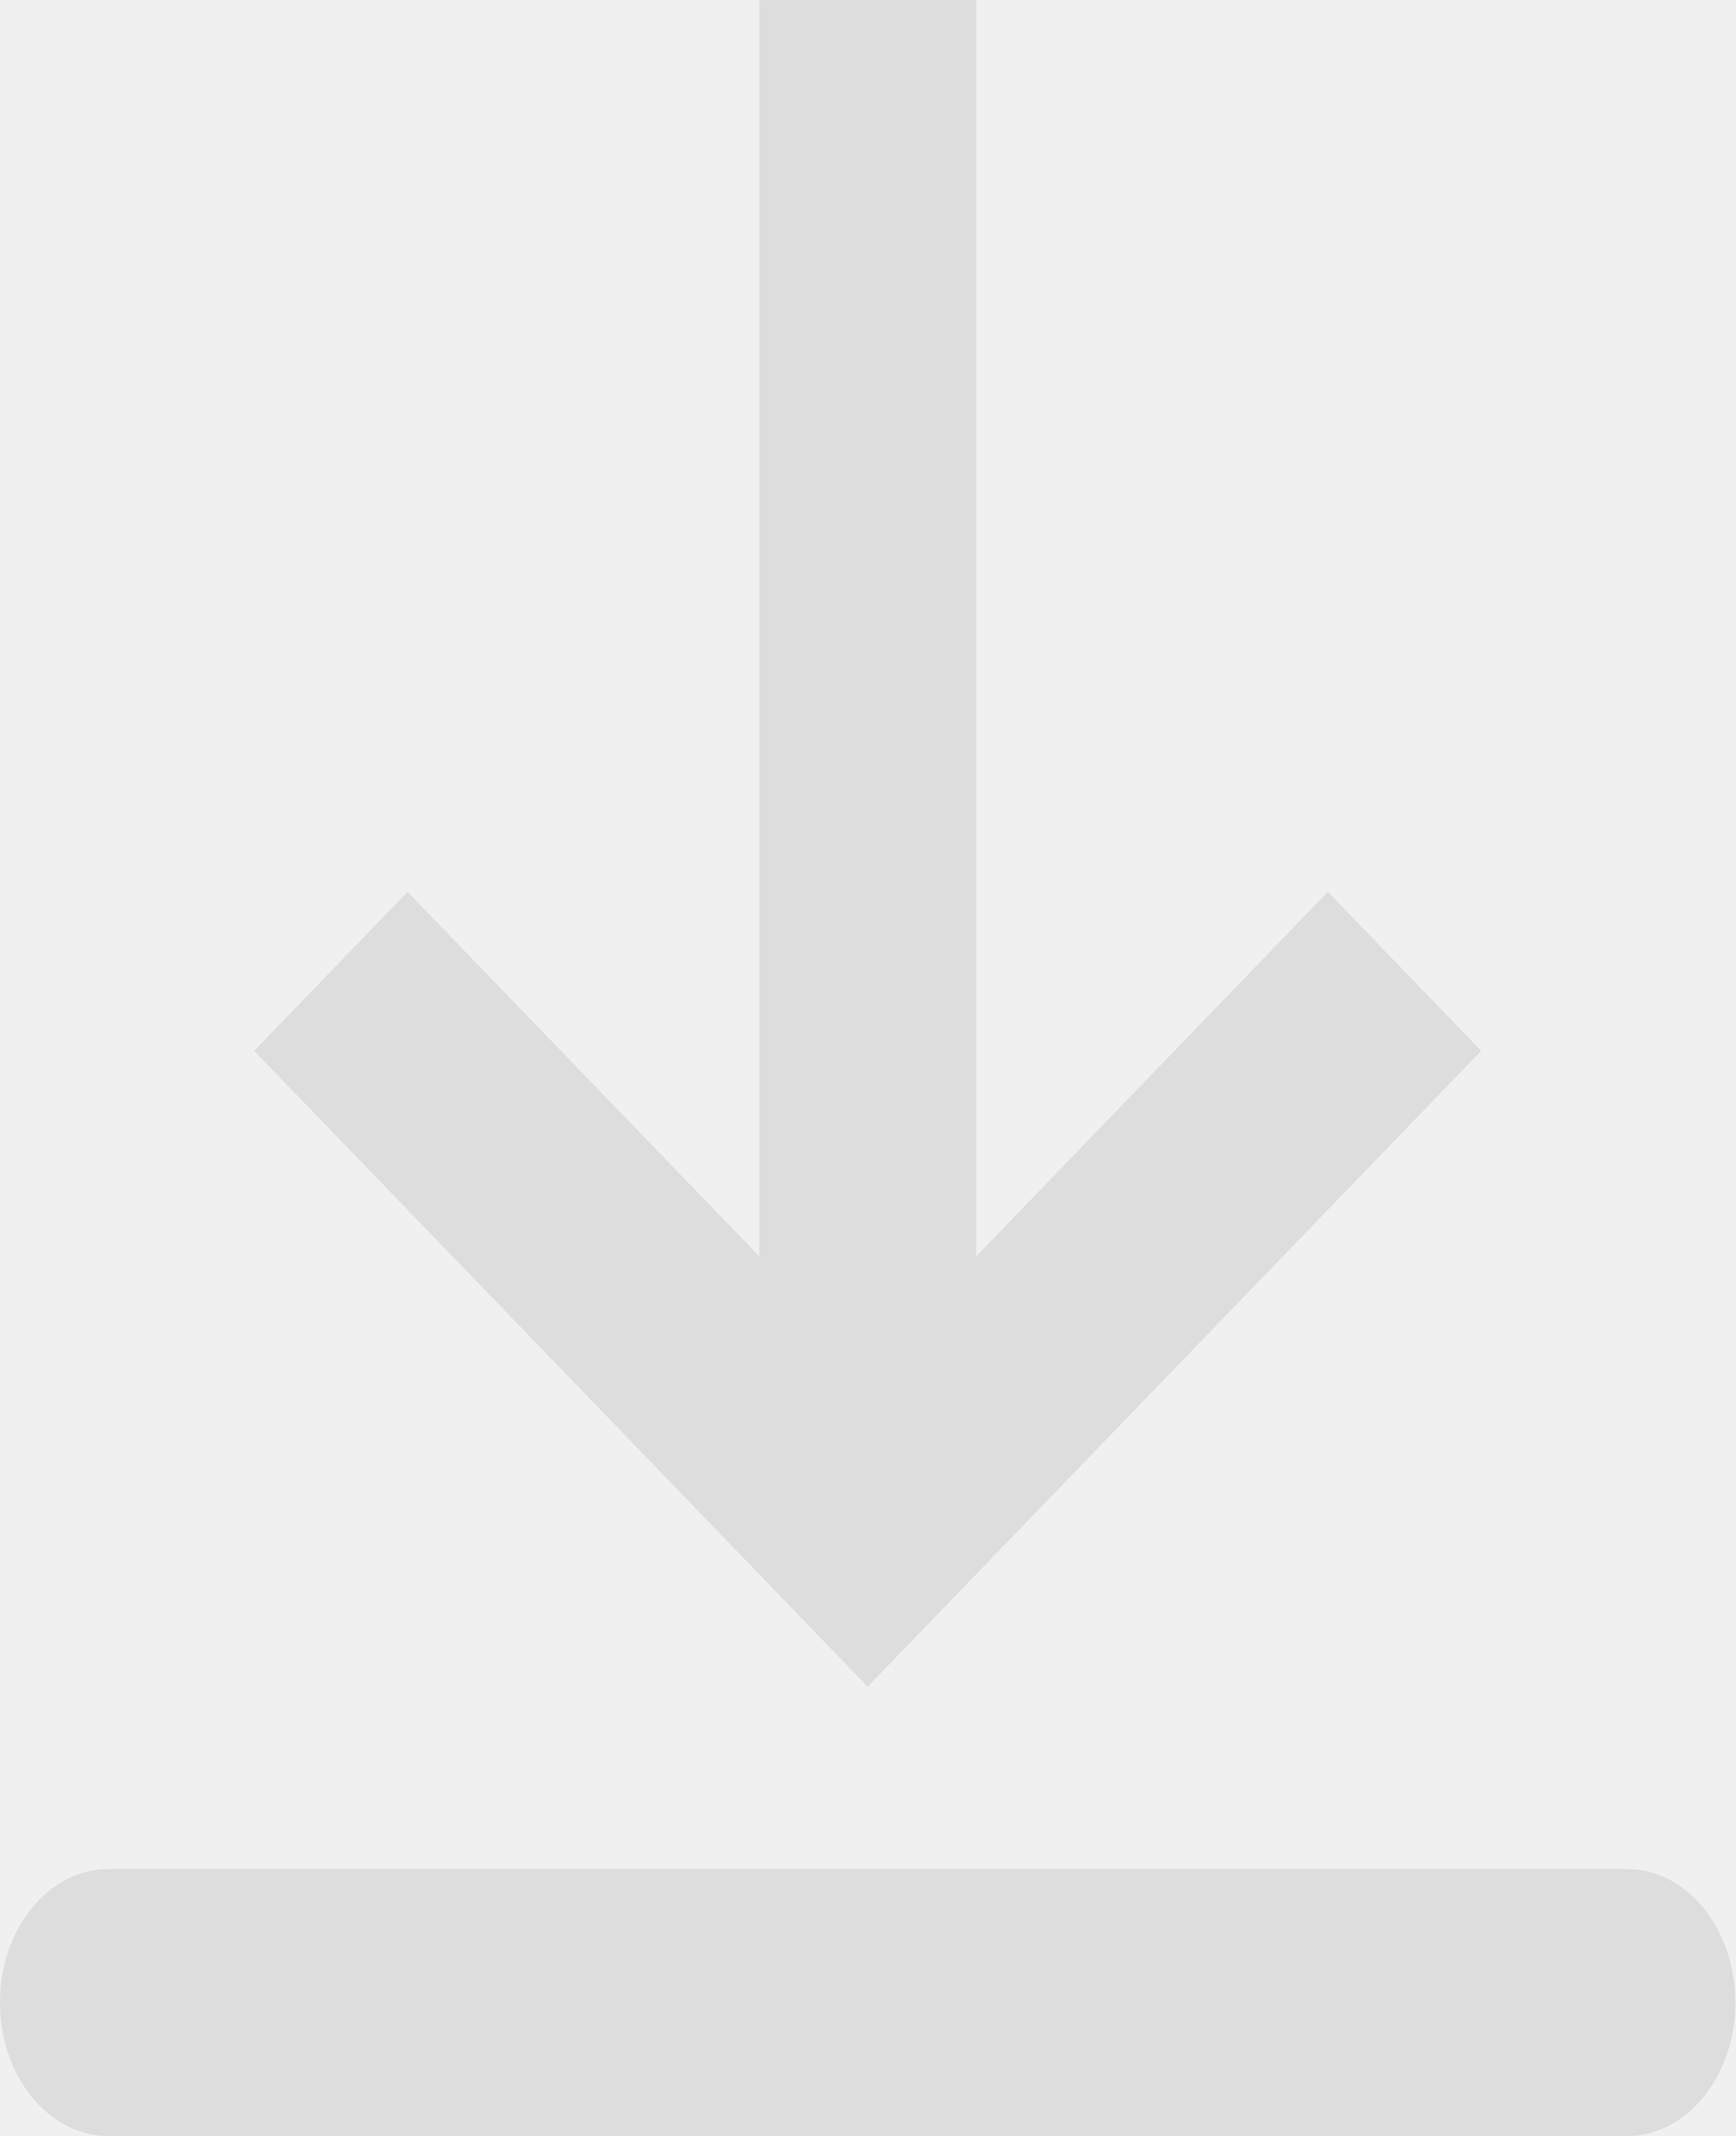
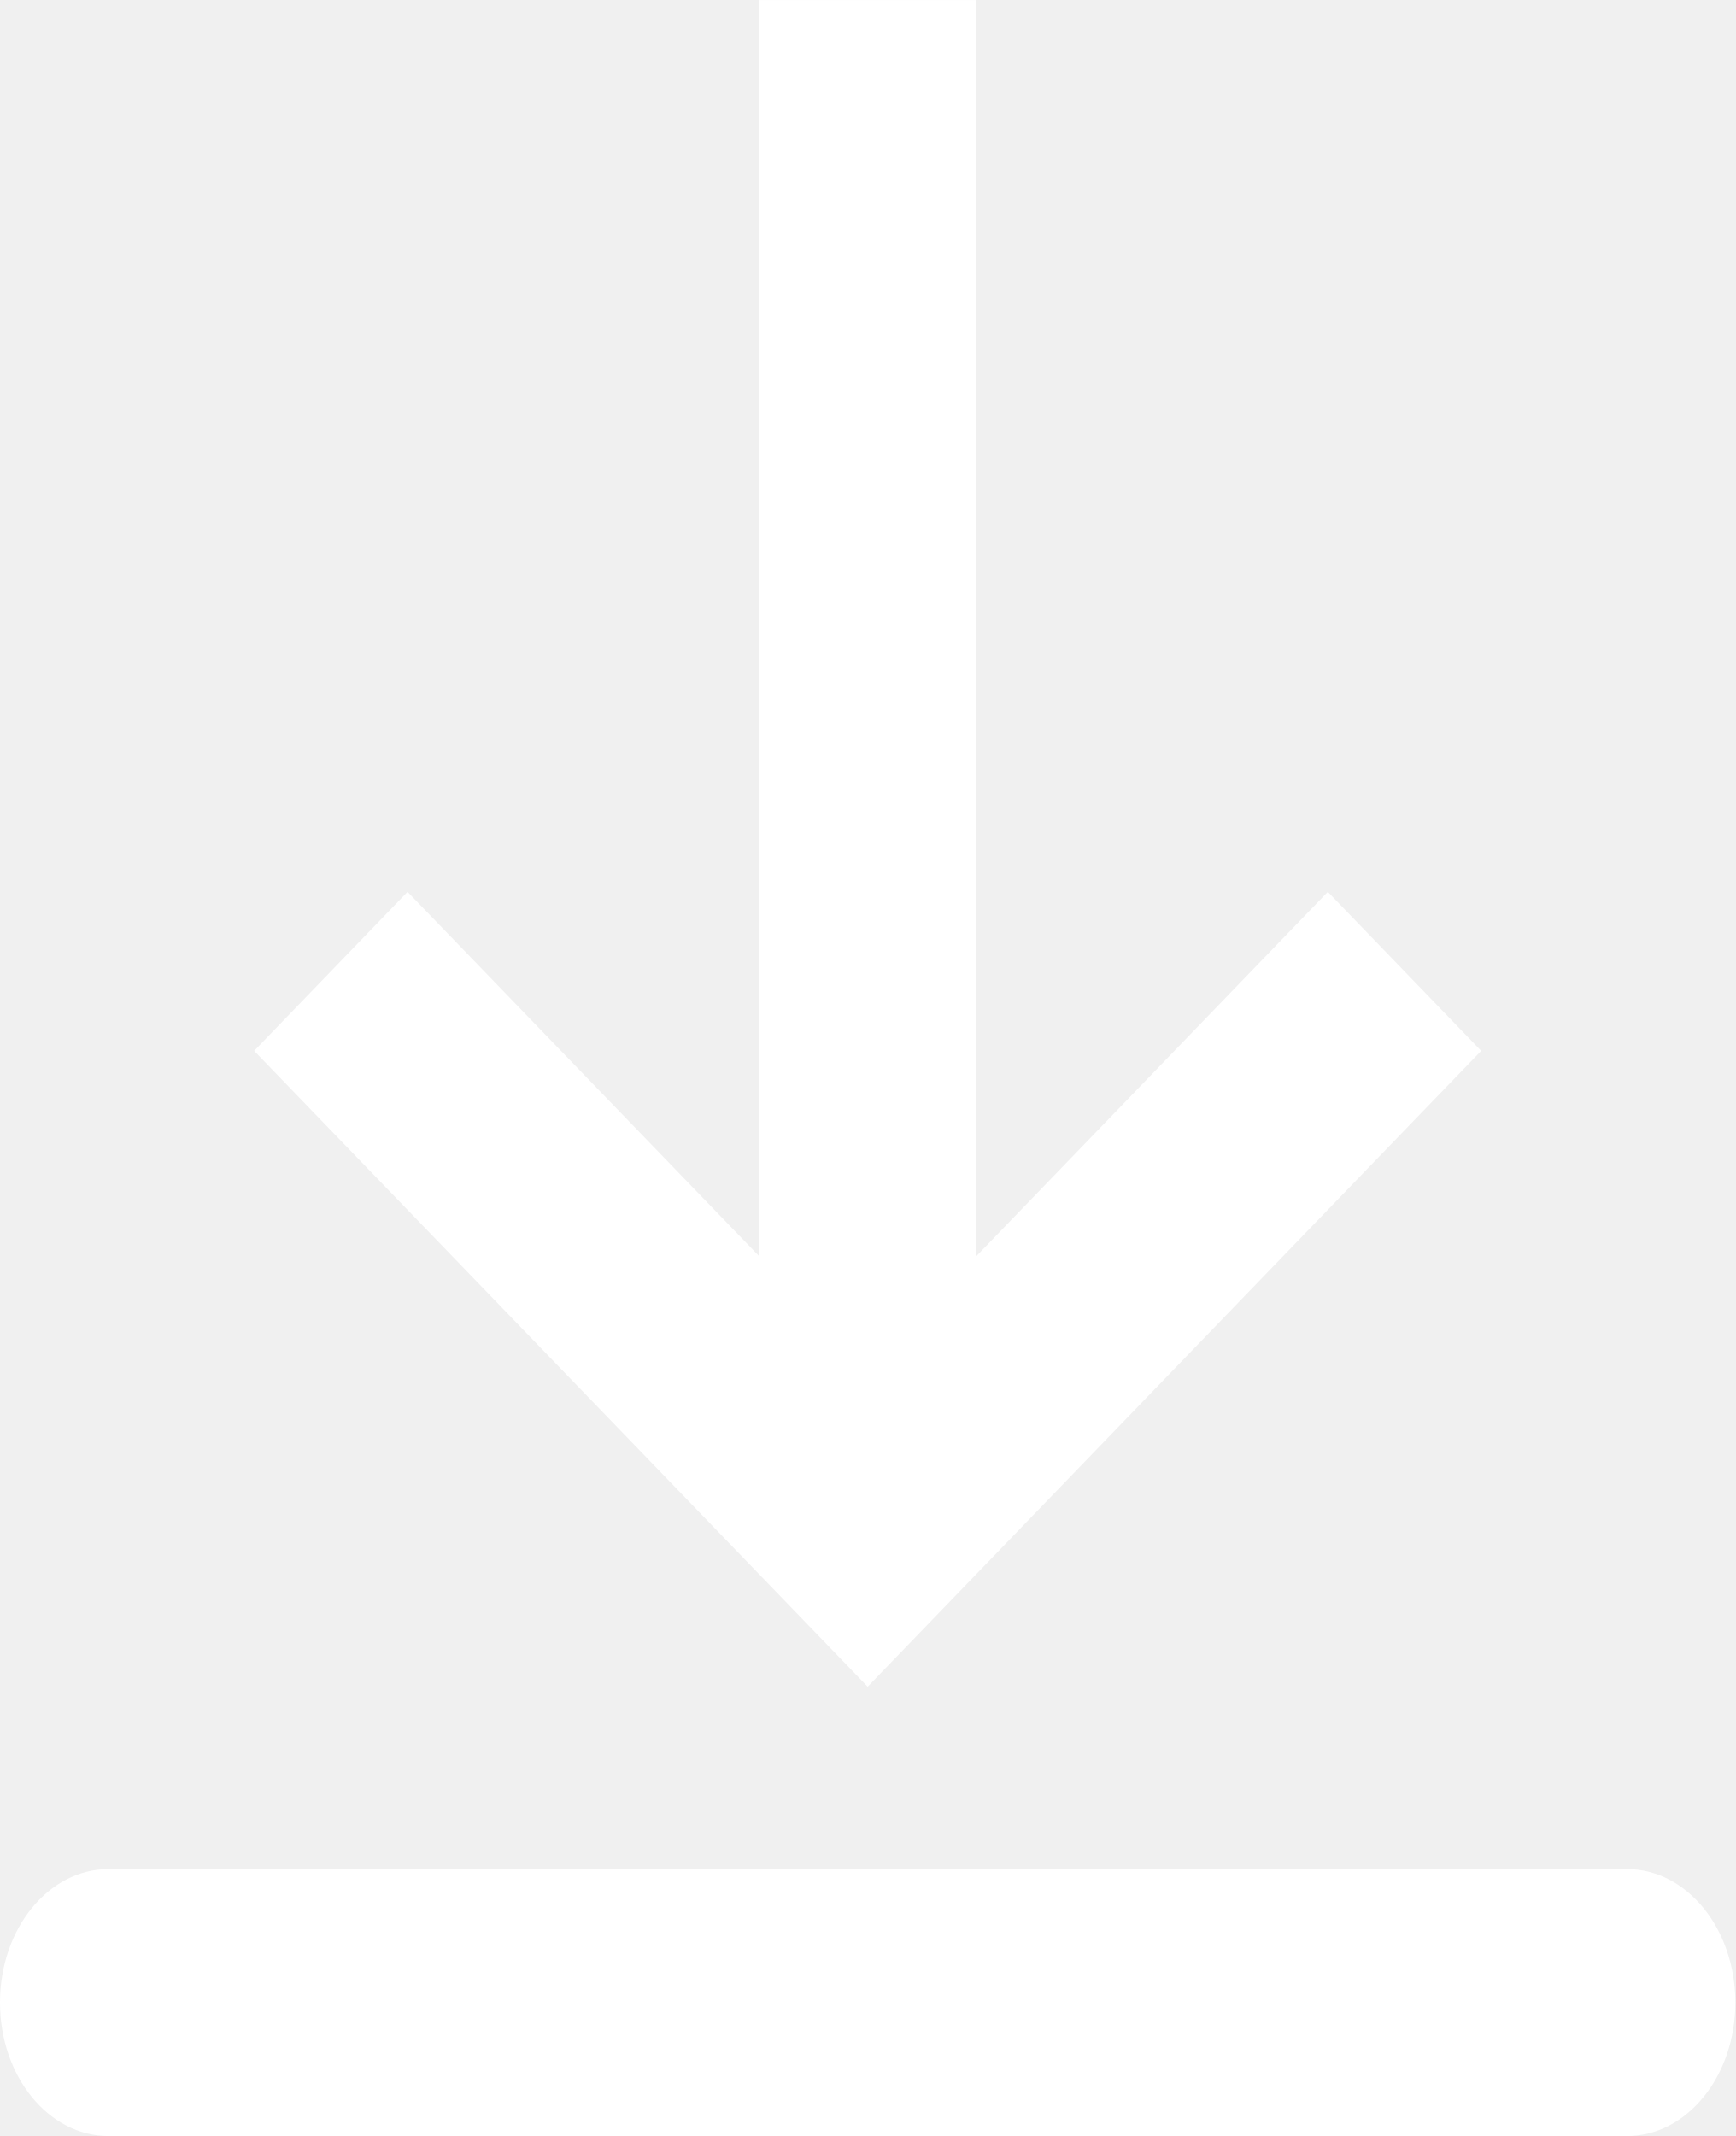
- <svg xmlns="http://www.w3.org/2000/svg" width="13px" height="16px" viewBox="0 0 13 16" version="1.1" fill="#dddddd">
+ <svg xmlns="http://www.w3.org/2000/svg" width="13px" height="16px" viewBox="0 0 13 16" version="1.1">
  <g id="Final" stroke="none" stroke-width="1" fill="none" fill-rule="evenodd">
    <g id="Profile---Beats---Centered" transform="translate(-100, -799)">
      <g id="Beats" transform="translate(32, 511)">
        <g id="Beat">
          <g id="icon-download" transform="translate(65, 286)">
-             <g id="Icon" transform="translate(2.352941, 1.176471)" fill="#dddddd">
+             <g id="Icon" transform="translate(2.352941, 1.176471)" fill="#FFFFFF">
              <path d="M1.46,14.824 L12.835,14.824 C13.283,14.824 13.647,15.271 13.647,15.824 C13.647,16.376 13.283,16.824 12.835,16.824 L1.46,16.824 C1.011,16.824 0.647,16.376 0.647,15.824 C0.647,15.271 1.011,14.824 1.46,14.824 Z M7.96,10.234 L10.594,7.504 L11.743,8.695 L7.147,13.458 L2.551,8.695 L3.7,7.504 L6.335,10.234 L6.335,0.824 L7.96,0.824 L7.96,10.234 Z" id="Icon-Shape" />
            </g>
            <rect id="ViewBox" fill-rule="nonzero" x="0" y="0" width="20" height="20" />
          </g>
        </g>
      </g>
    </g>
  </g>
</svg>
